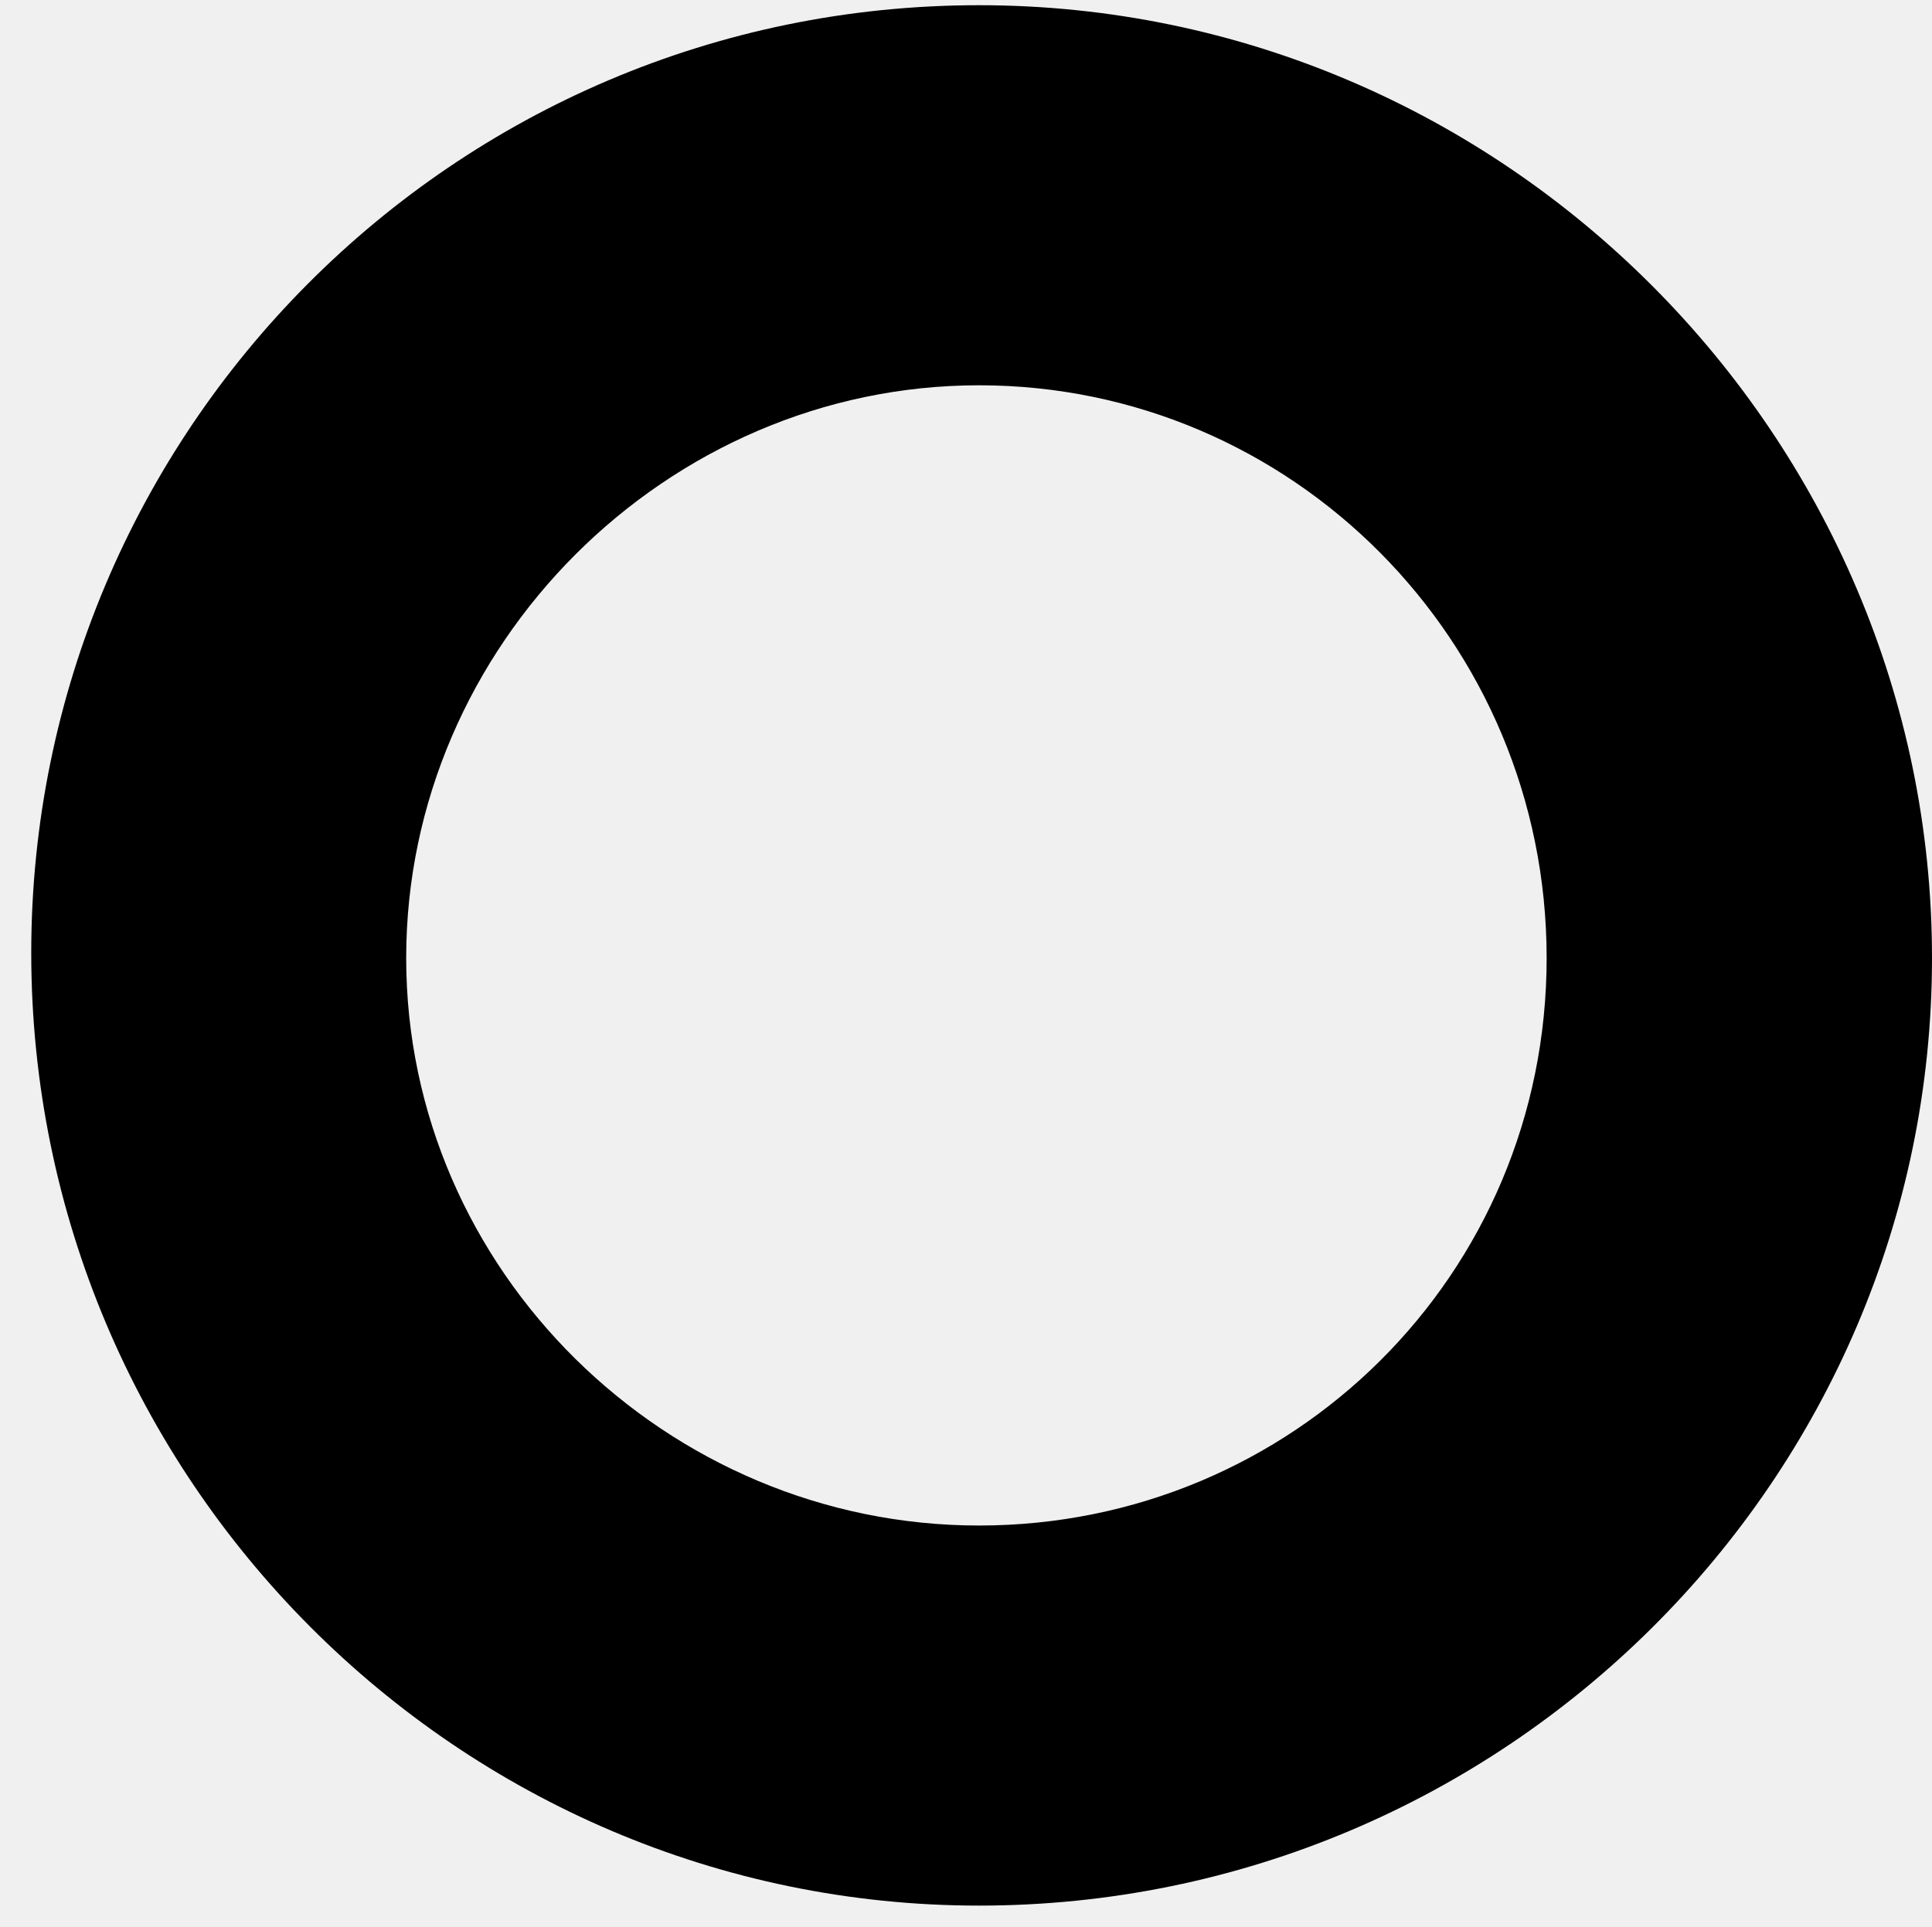
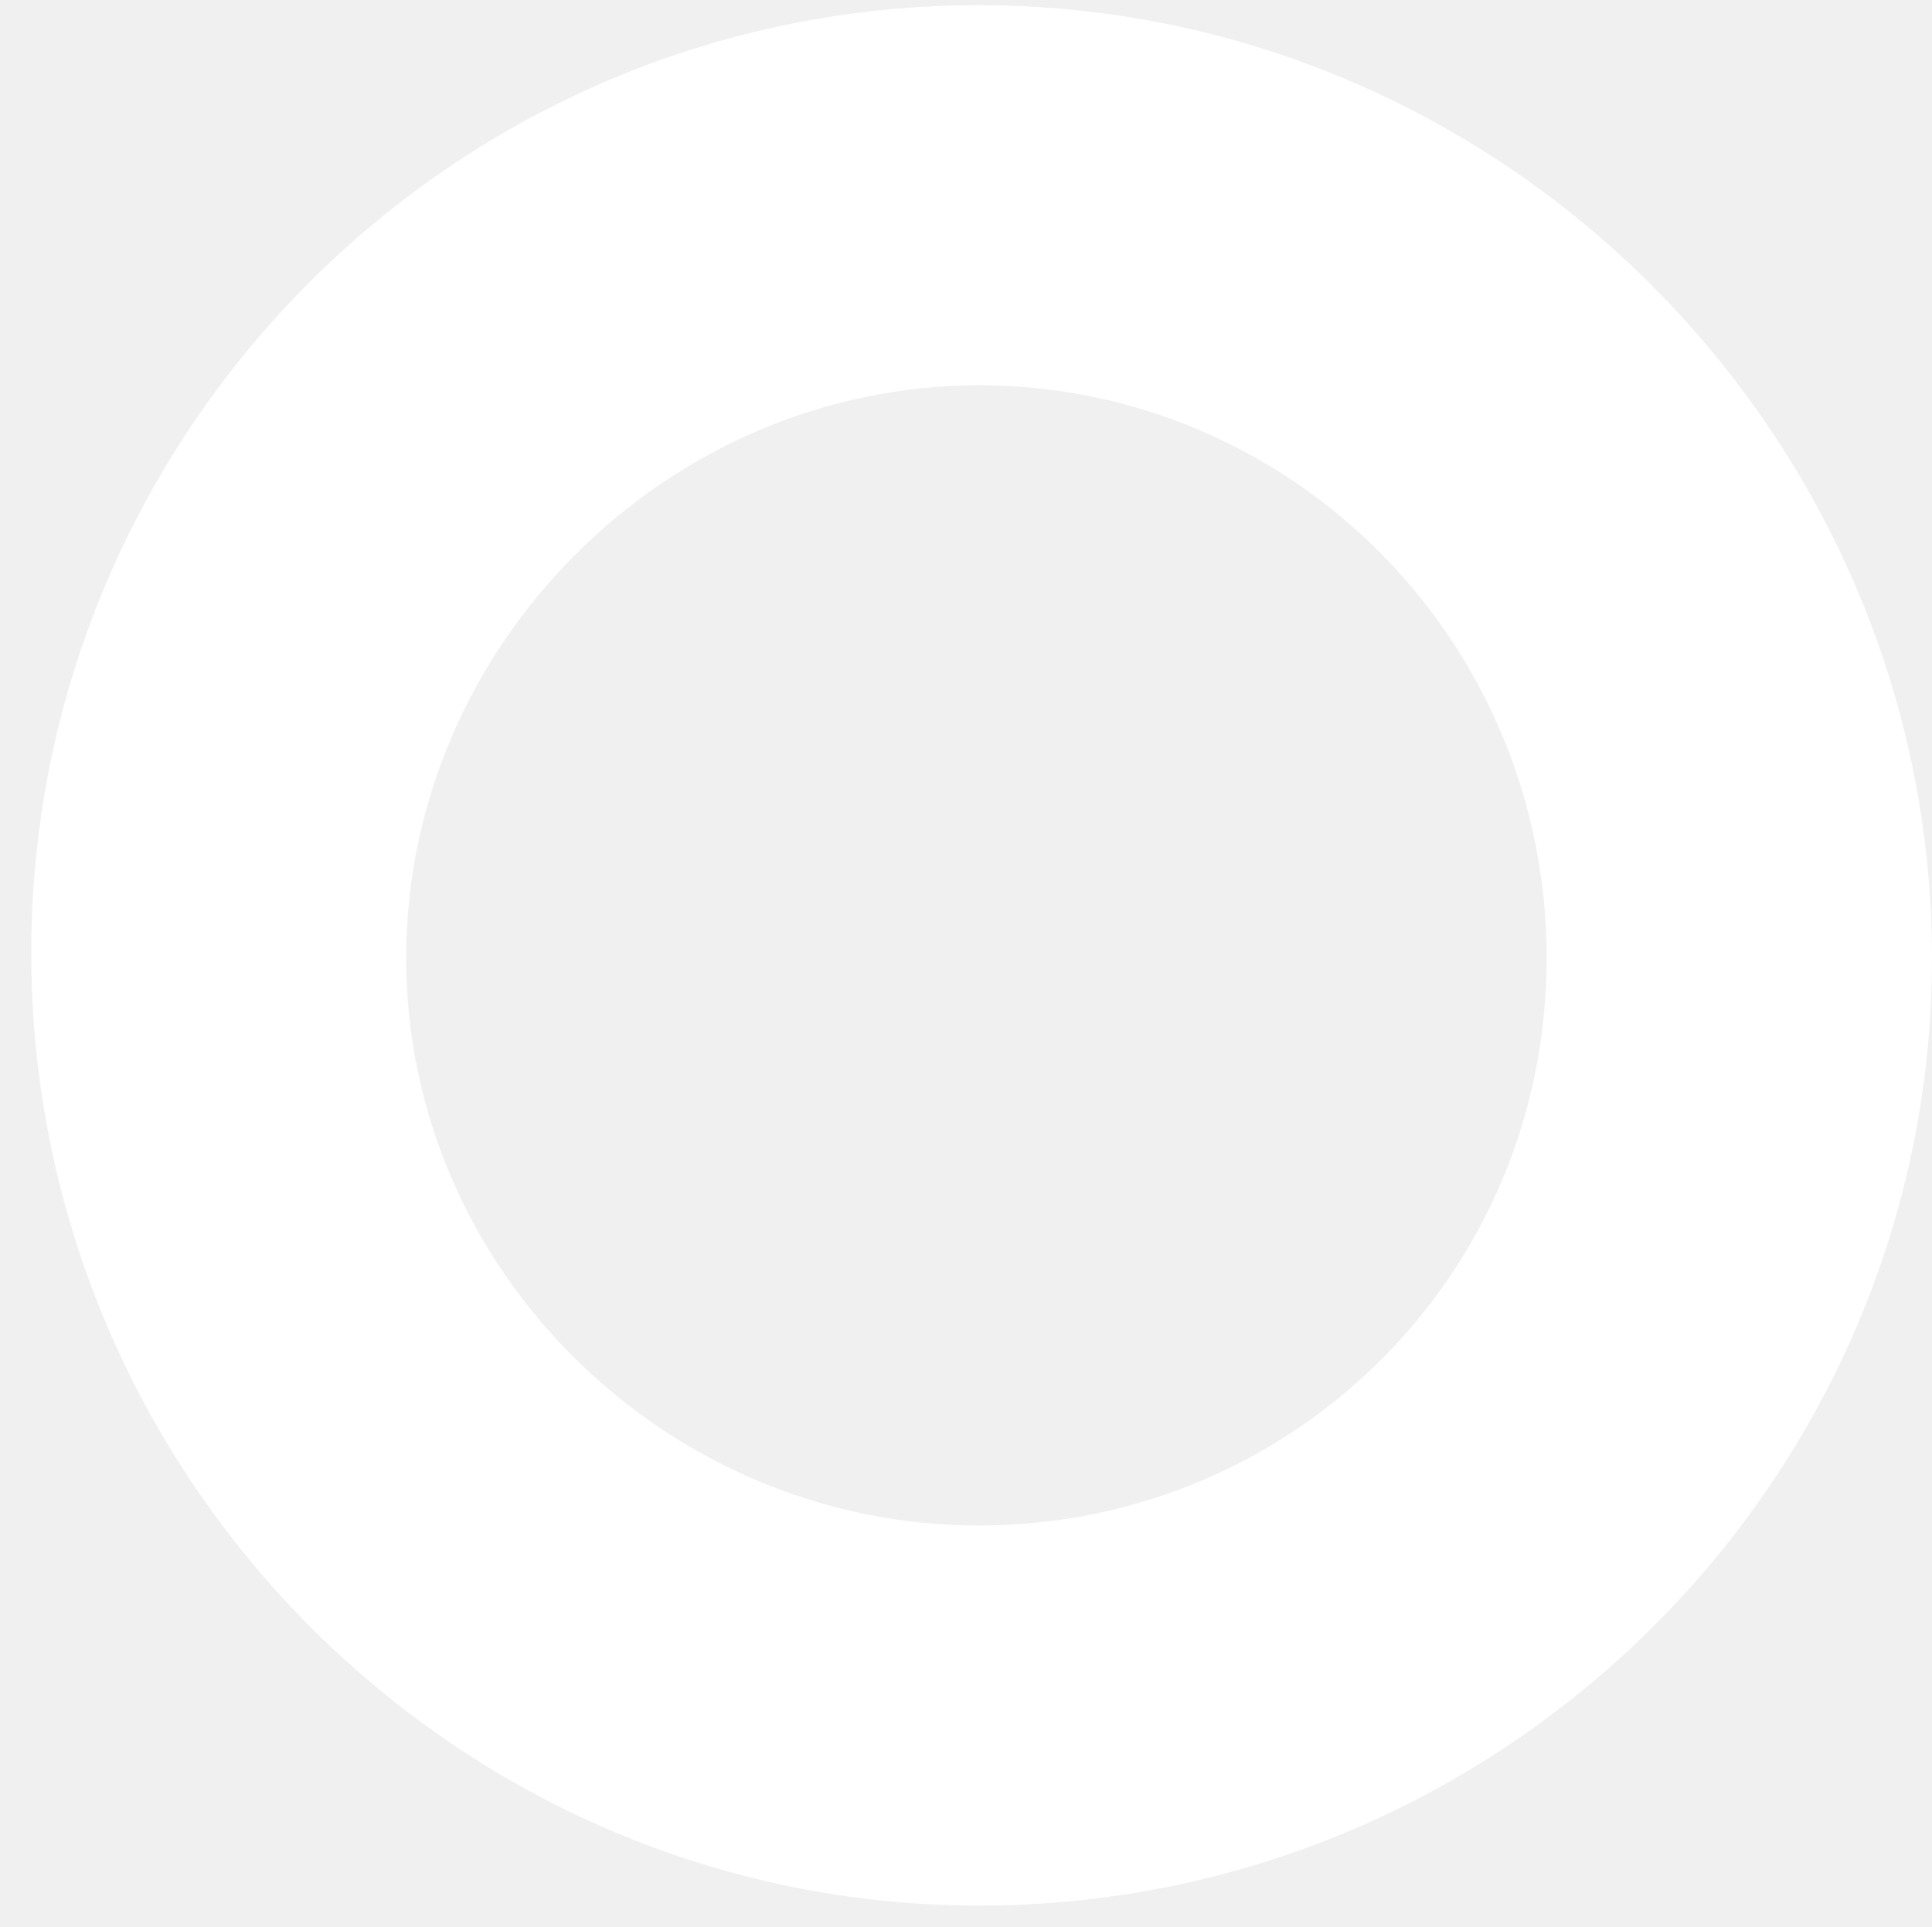
<svg xmlns="http://www.w3.org/2000/svg" version="1.1" id="Layer_1" x="0px" y="0px" viewBox="0 0 37.1 37" style="enable-background:new 0 0 37.1 37;" xml:space="preserve">
-   <path d="M18.8,36.6c10.1,0,18.3-8.2,18.3-18.2S28.9,0.1,18.8,0.1S0.6,8.3,0.6,18.3C0.6,28.4,8.8,36.6,18.8,36.6z M18.8,7.4  c6,0,10.9,4.9,10.9,11s-4.9,10.9-10.9,10.9s-11-4.9-11-10.9S12.8,7.4,18.8,7.4z" />
+   <path fill="#ffffff" d="M18.8,36.6c10.1,0,18.3-8.2,18.3-18.2S28.9,0.1,18.8,0.1S0.6,8.3,0.6,18.3C0.6,28.4,8.8,36.6,18.8,36.6z M18.8,7.4  c6,0,10.9,4.9,10.9,11s-4.9,10.9-10.9,10.9s-11-4.9-11-10.9S12.8,7.4,18.8,7.4z" />
</svg>
